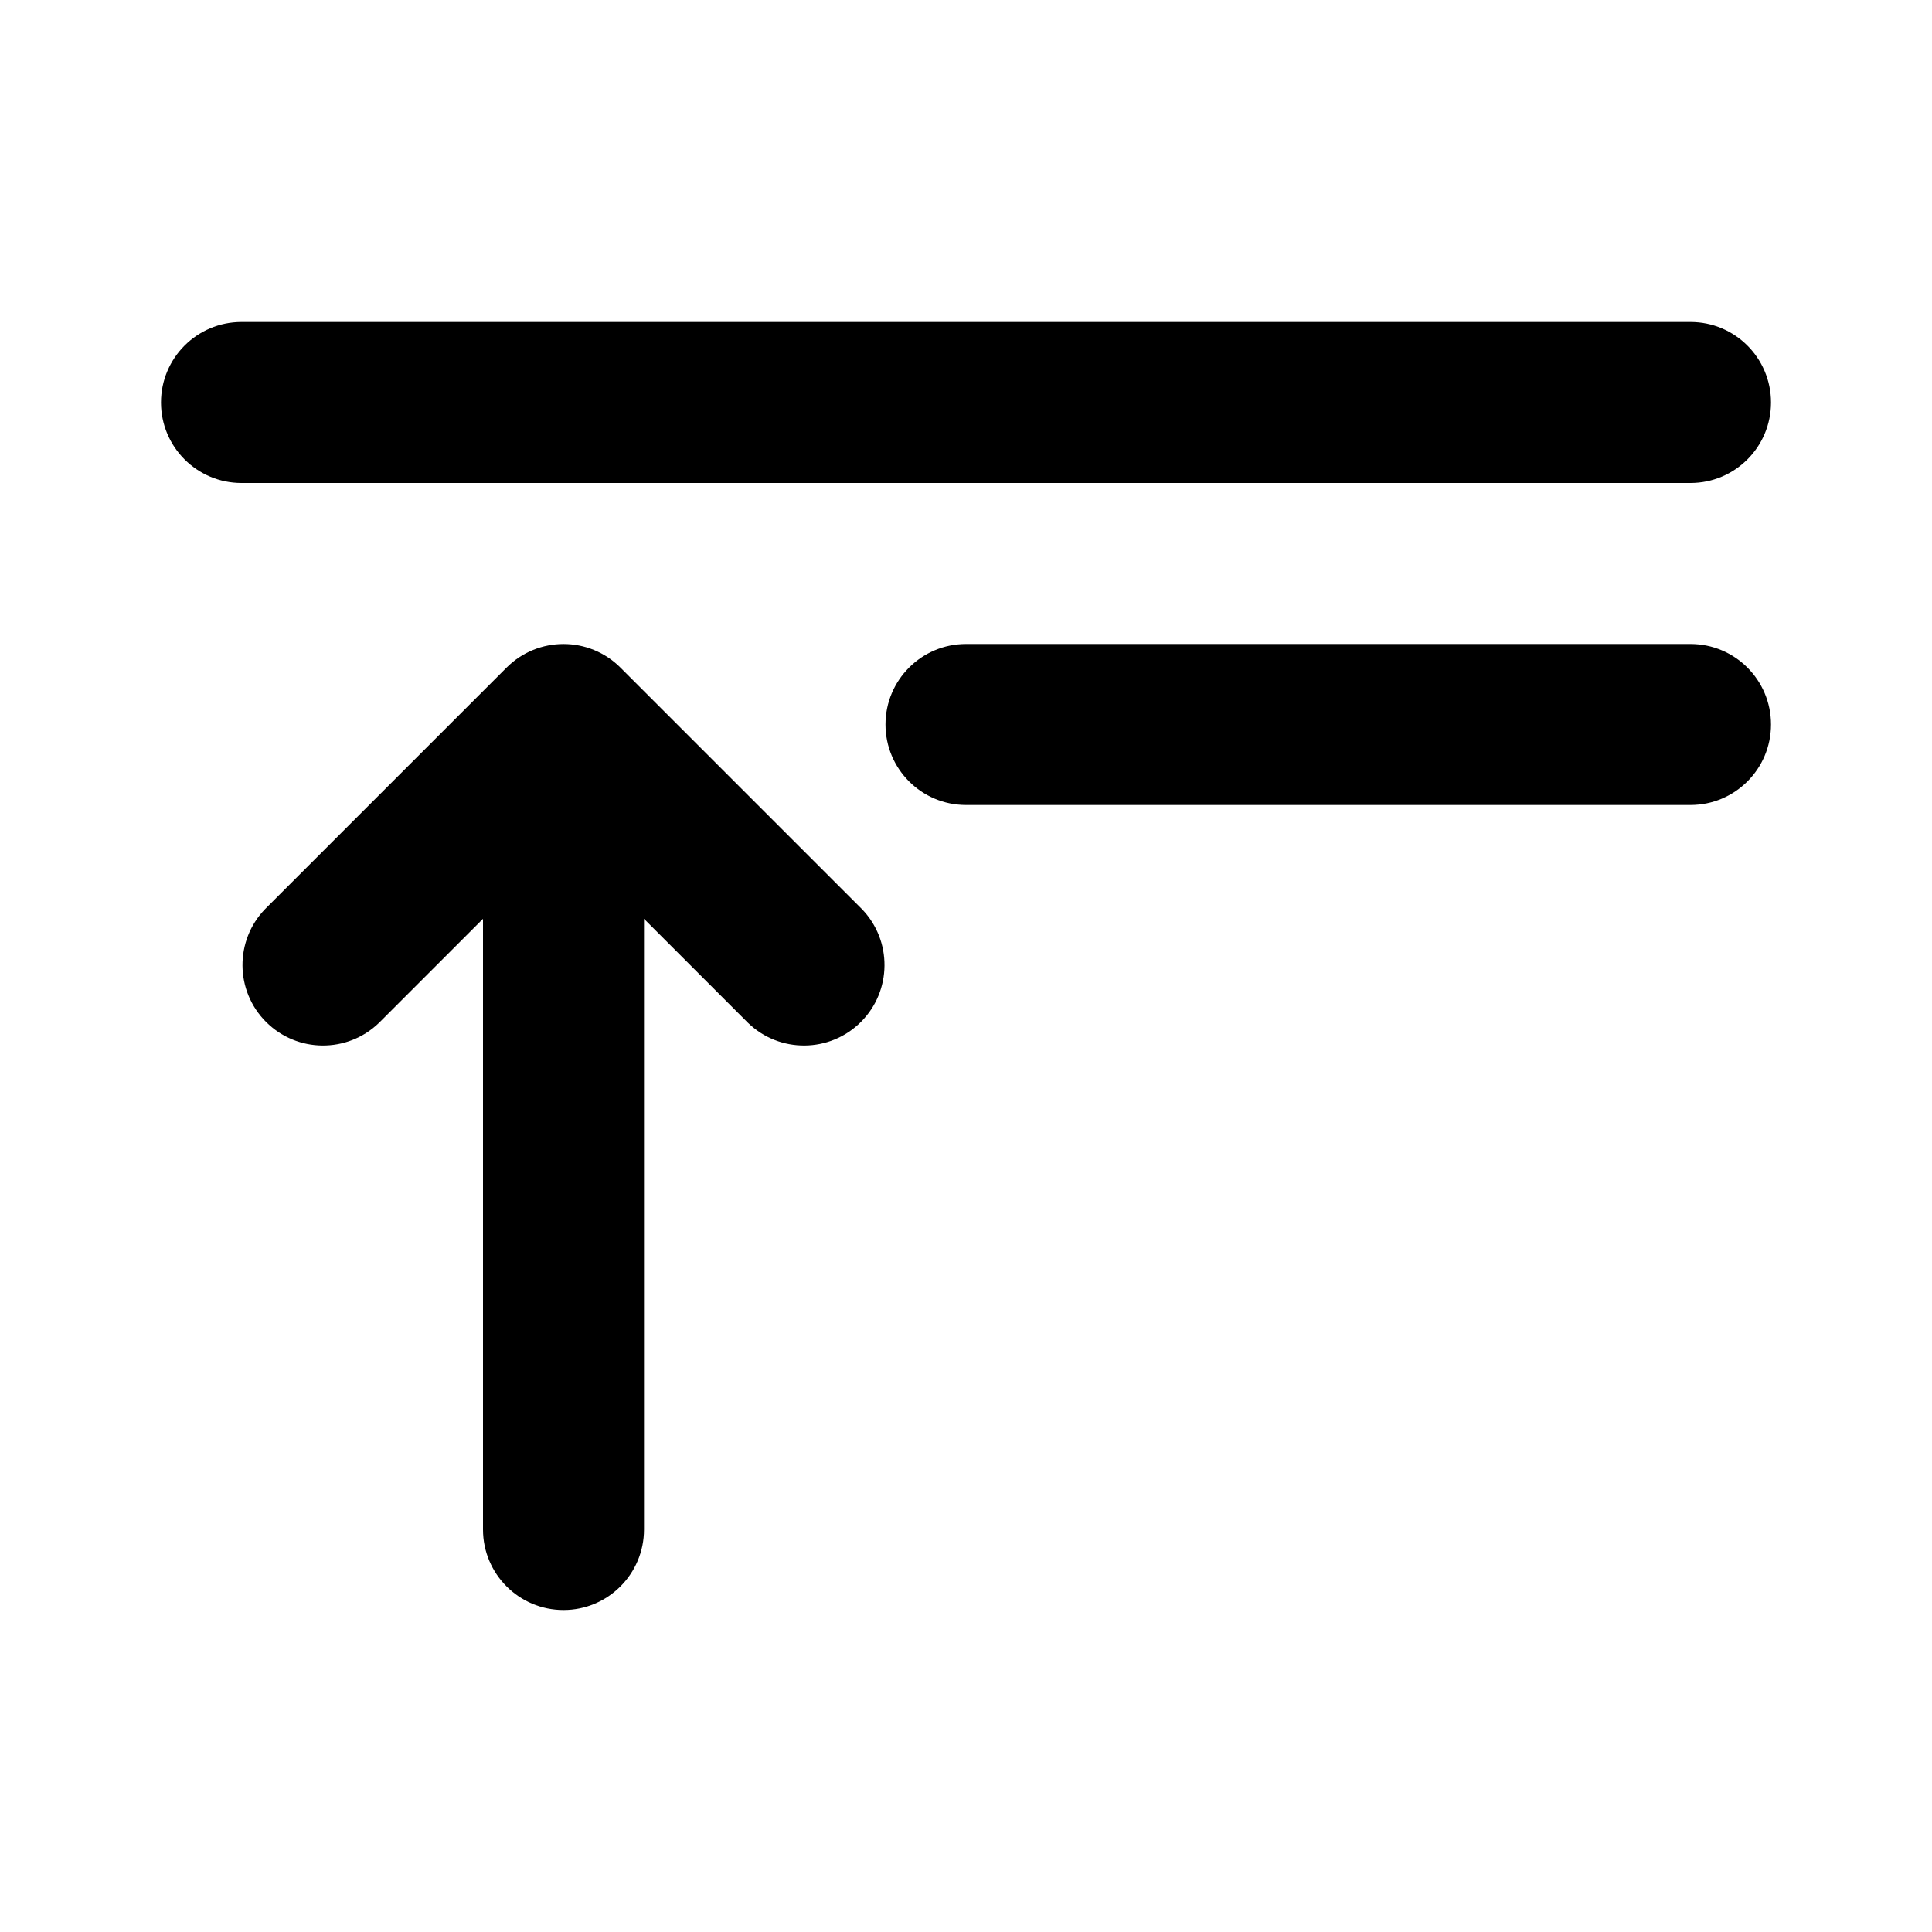
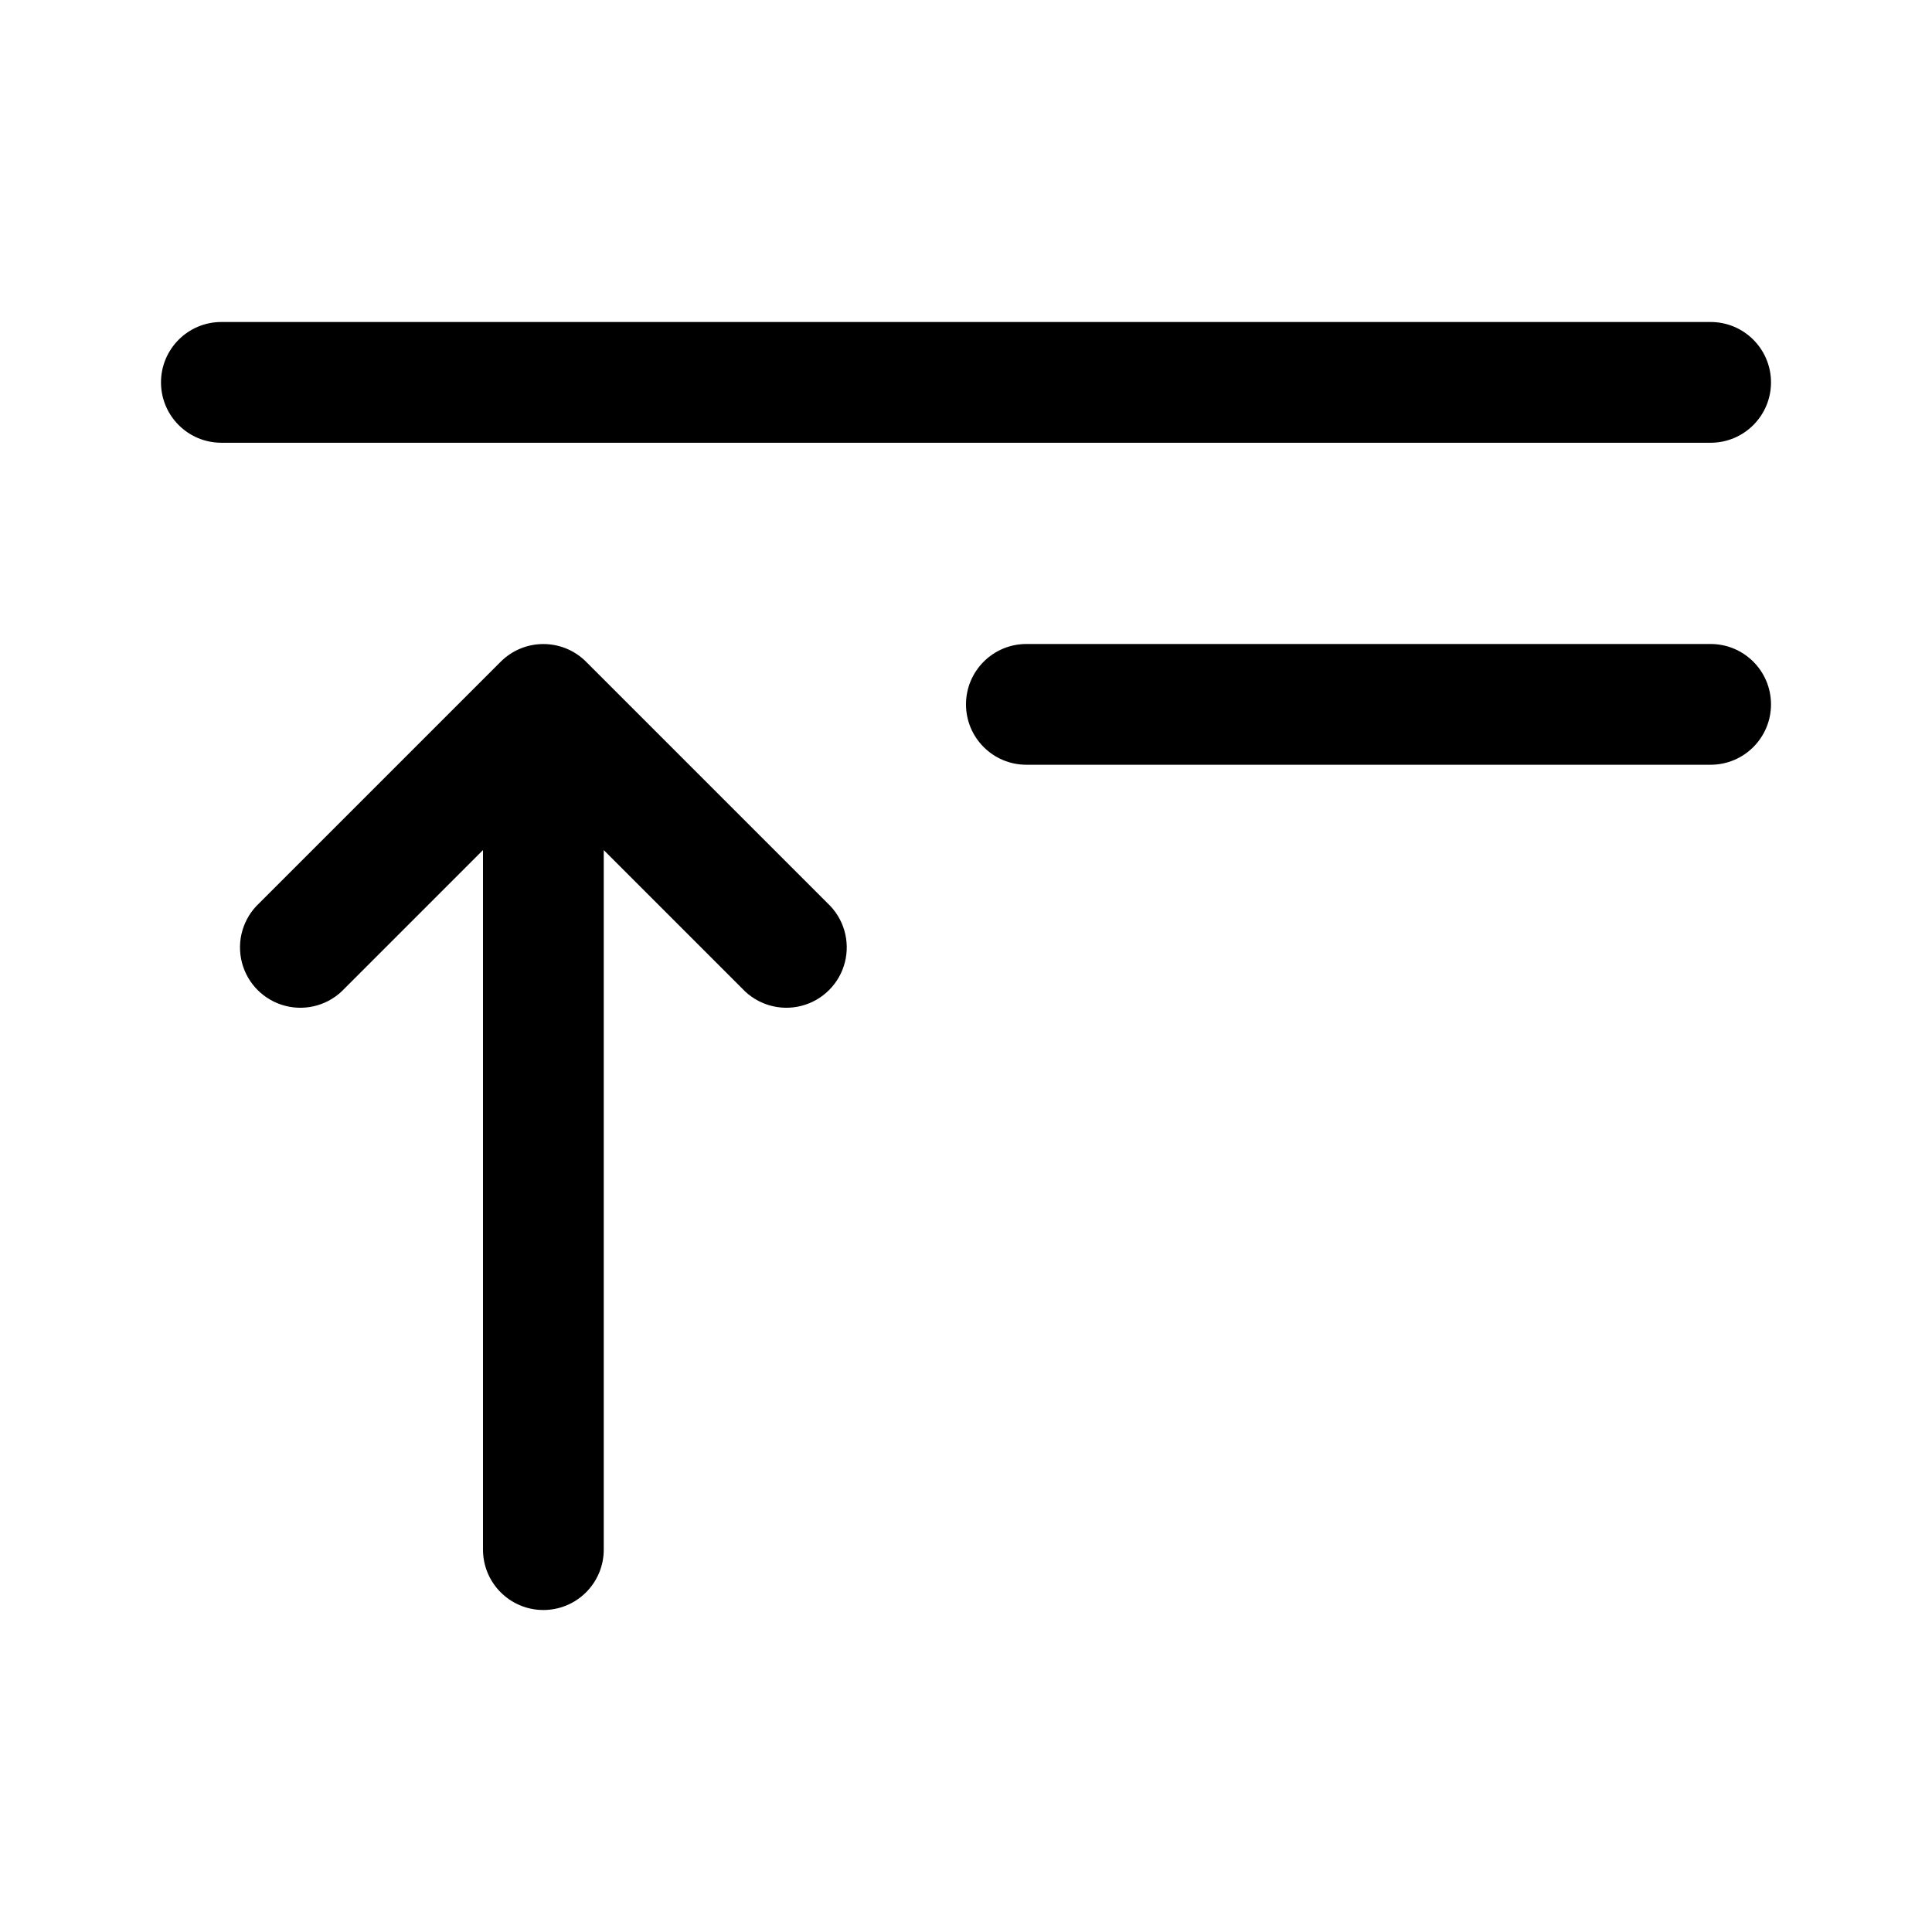
- <svg xmlns="http://www.w3.org/2000/svg" width="1em" height="1em" viewBox="0 0 24 24">
-   <path fill="currentColor" d="M2 5a1 1 0 0 1 1-1h18a1 1 0 1 1 0 2H3a1 1 0 0 1-1-1m4.293 3.293a1 1 0 0 1 1.414 0l3 3a1 1 0 0 1-1.414 1.414L8 11.414V19a1 1 0 1 1-2 0v-7.586l-1.293 1.293a1 1 0 0 1-1.414-1.414zM21 10h-9a1 1 0 1 1 0-2h9a1 1 0 1 1 0 2" />
+ <svg xmlns="http://www.w3.org/2000/svg" width="28px" height="28px" viewBox="0 0 24 24">
+   <path fill="#000000" d="M2 4.75A.75.75 0 0 1 2.75 4h18.5a.75.75 0 0 1 0 1.5H2.75A.75.75 0 0 1 2 4.75m10 4a.75.75 0 0 1 .75-.75h8.5a.75.75 0 0 1 0 1.5h-8.5a.75.75 0 0 1-.75-.75m-4.72-.53a.75.75 0 0 0-1.06 0l-3 3a.75.75 0 1 0 1.06 1.06L6 10.56v8.69a.75.75 0 0 0 1.5 0v-8.69l1.72 1.72a.75.75 0 1 0 1.06-1.06z" />
</svg>
